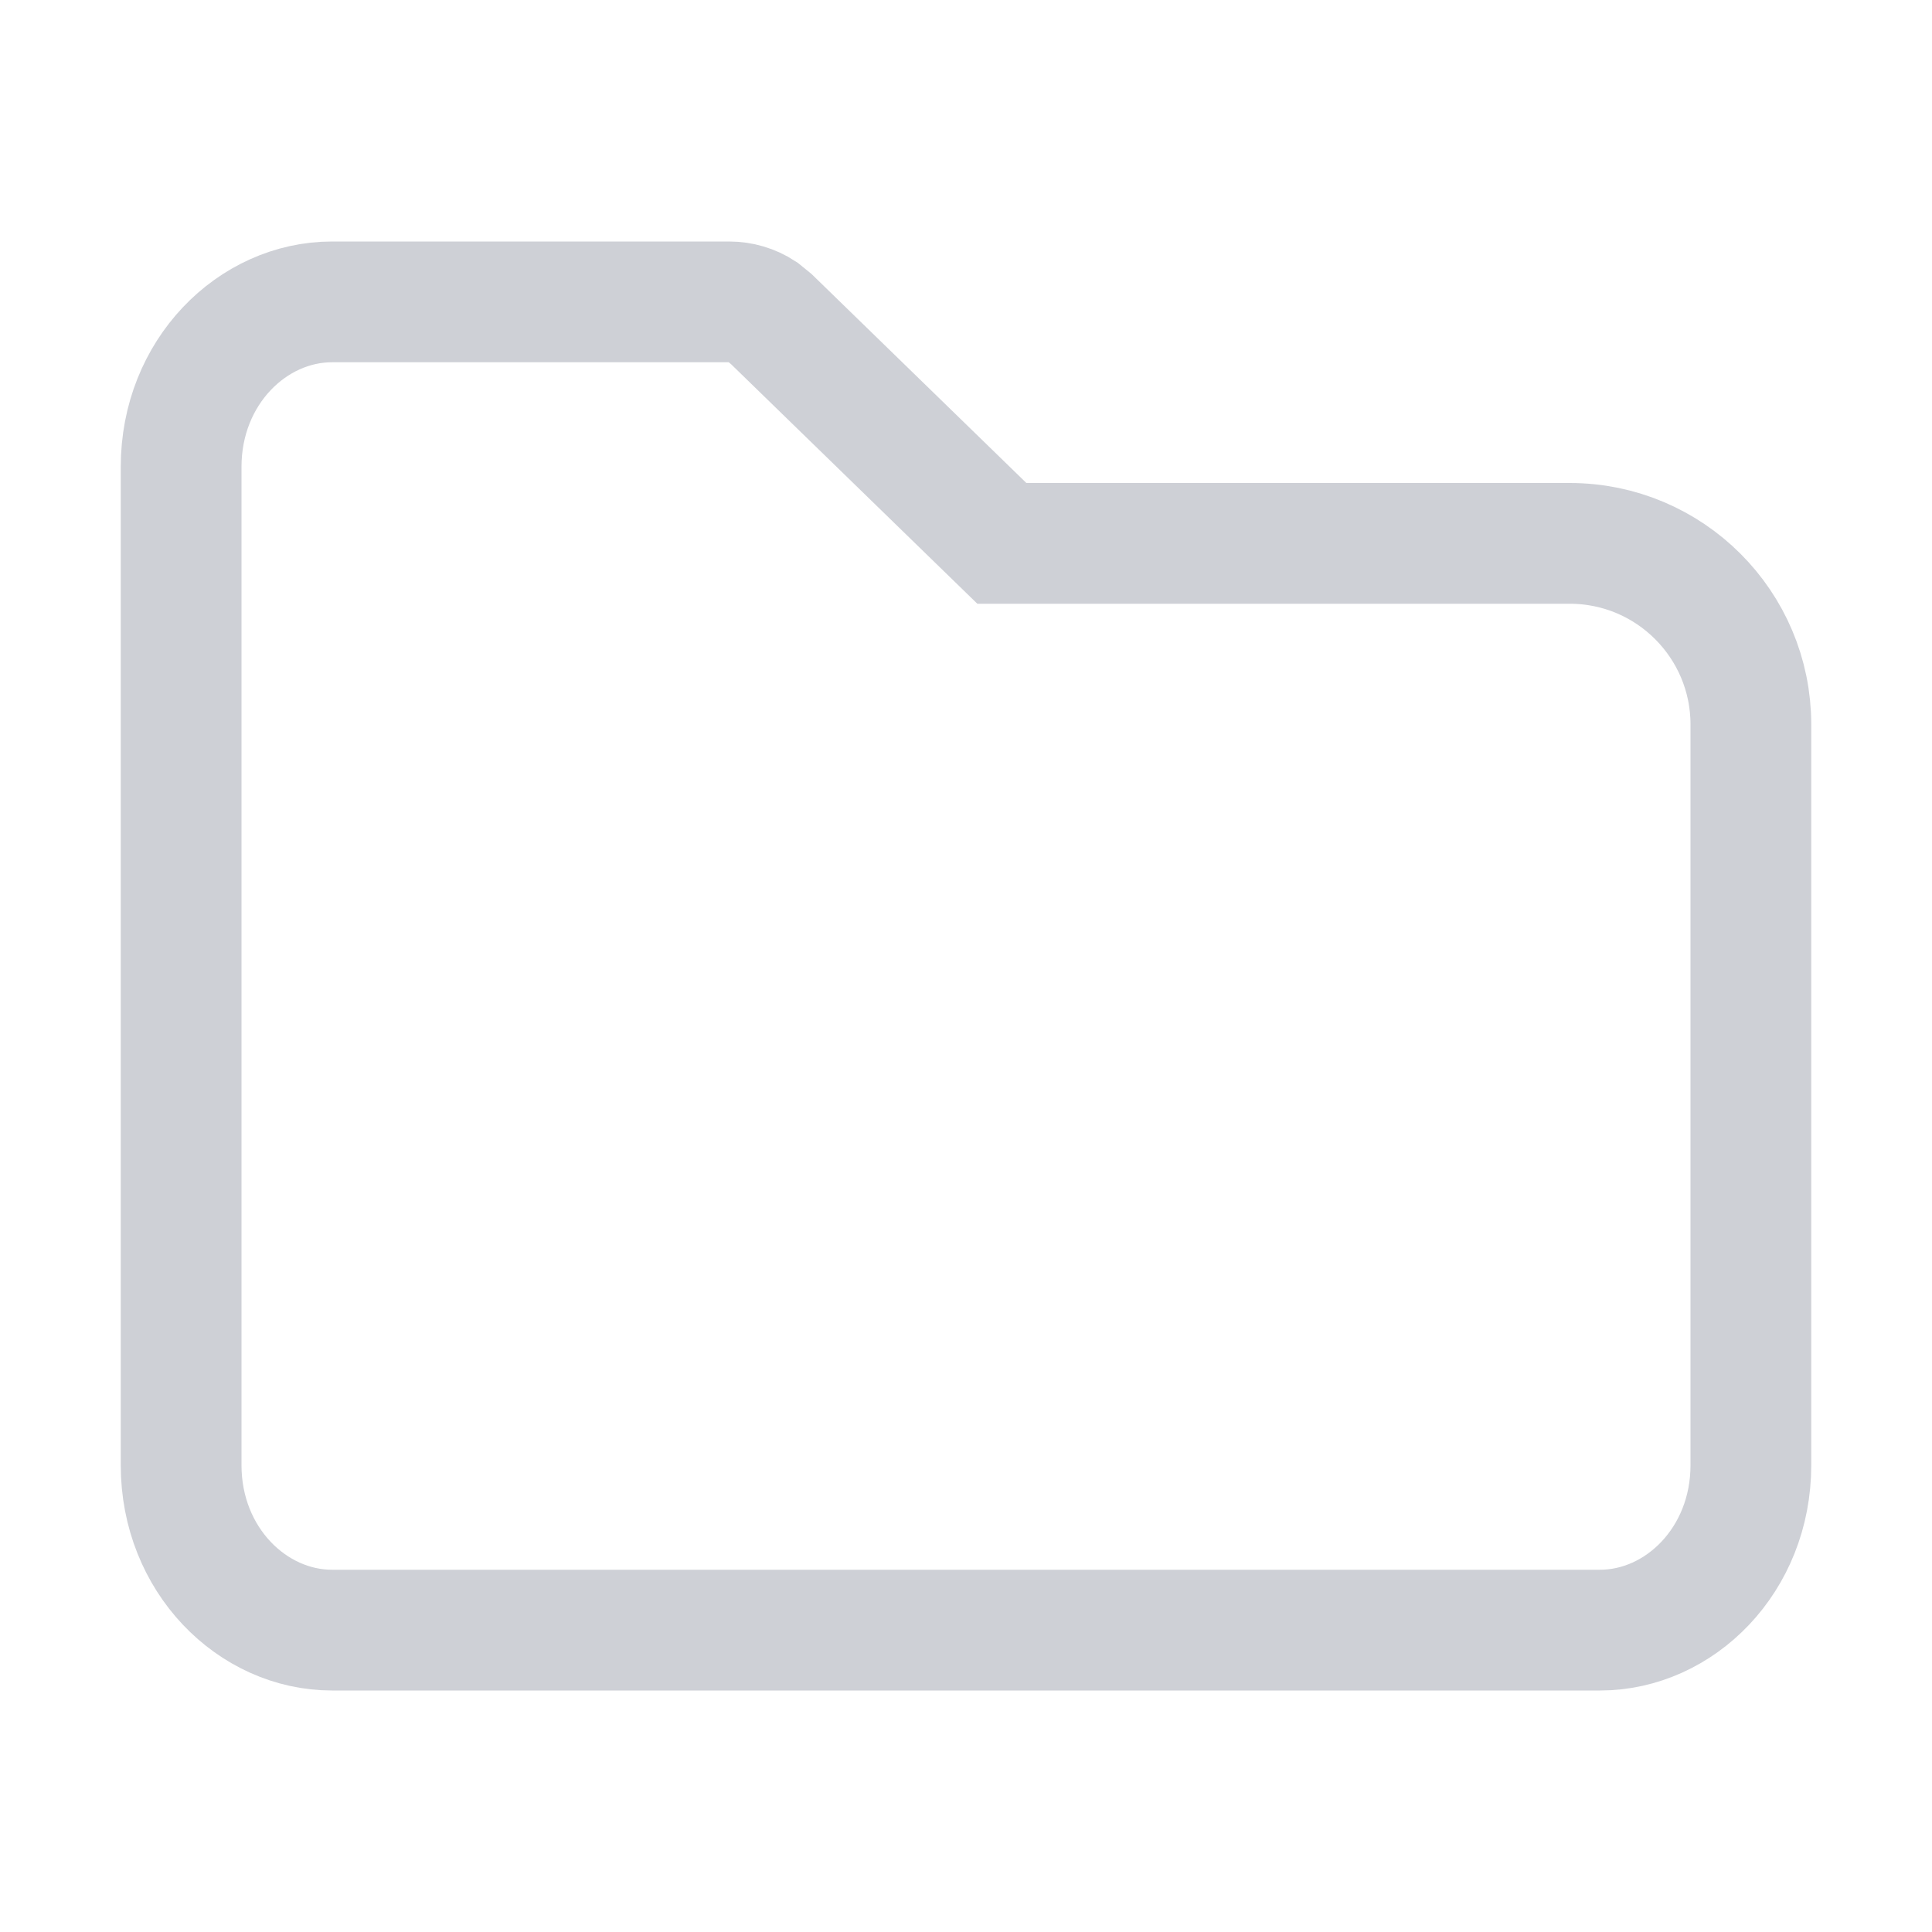
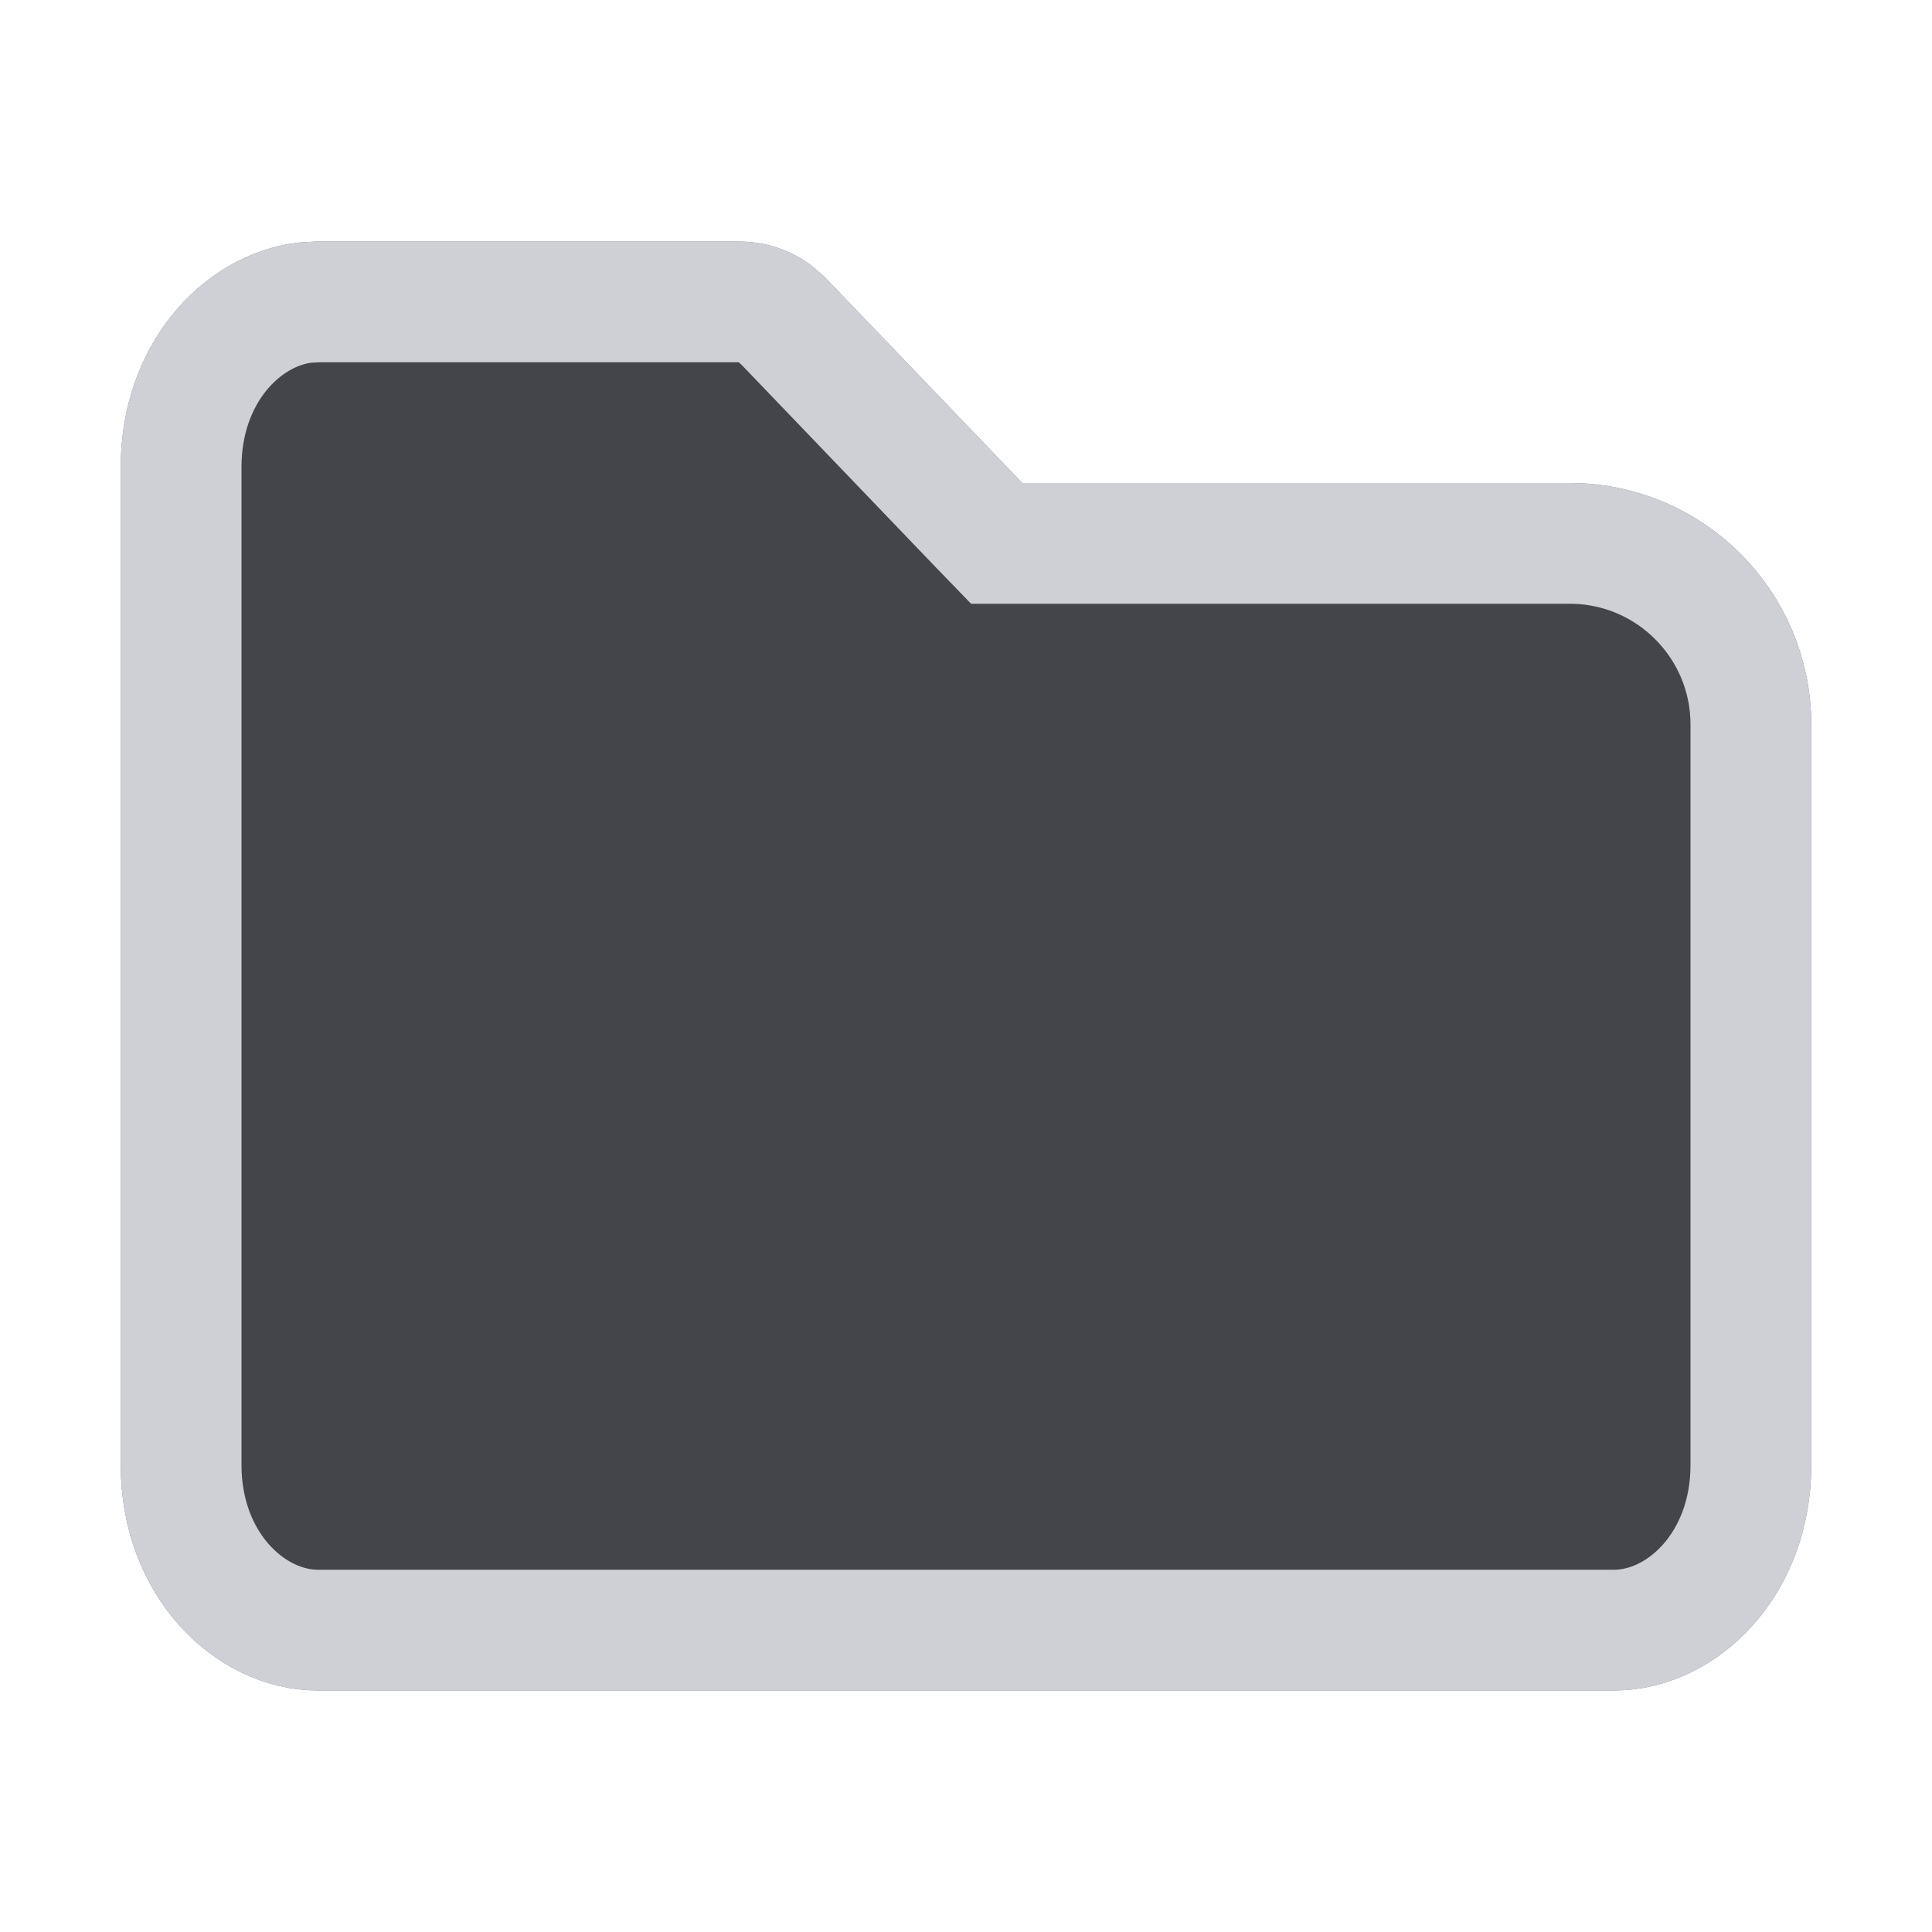
<svg xmlns="http://www.w3.org/2000/svg" width="16" height="16" viewBox="0 0 16 16" fill="none">
-   <path d="M2.75 2.5H6.038C6.136 2.5 6.231 2.528 6.312 2.581L6.387 2.642L8.151 4.358L8.297 4.5H13C13.828 4.5 14.5 5.172 14.5 6V12.134C14.5 12.919 13.91 13.5 13.25 13.5H2.75C2.09 13.5 1.5 12.919 1.5 12.134V3.866C1.5 3.081 2.09 2.5 2.75 2.5Z" stroke="#CED0D6" />
+   <path d="M2.634 2.5H6.122C6.224 2.5 6.323 2.531 6.405 2.588L6.482 2.654L8.105 4.346L8.254 4.5H13C13.828 4.5 14.5 5.172 14.5 6V12.134C14.5 12.953 13.931 13.5 13.366 13.5H2.634C2.069 13.5 1.5 12.953 1.5 12.134V3.866C1.5 3.098 1.999 2.569 2.527 2.506L2.634 2.5Z" fill="#EDF3FF" stroke="#6C707E" />
+   <path d="M2.634 2.5H6.122C6.224 2.5 6.323 2.531 6.405 2.588L6.482 2.654L8.105 4.346L8.254 4.5H13C13.828 4.5 14.5 5.172 14.5 6V12.134C14.5 12.953 13.931 13.5 13.366 13.5H2.634C2.069 13.5 1.5 12.953 1.5 12.134V3.866C1.5 3.098 1.999 2.569 2.527 2.506L2.634 2.5Z" fill="#43454A" stroke="#CED0D6" />
</svg>
